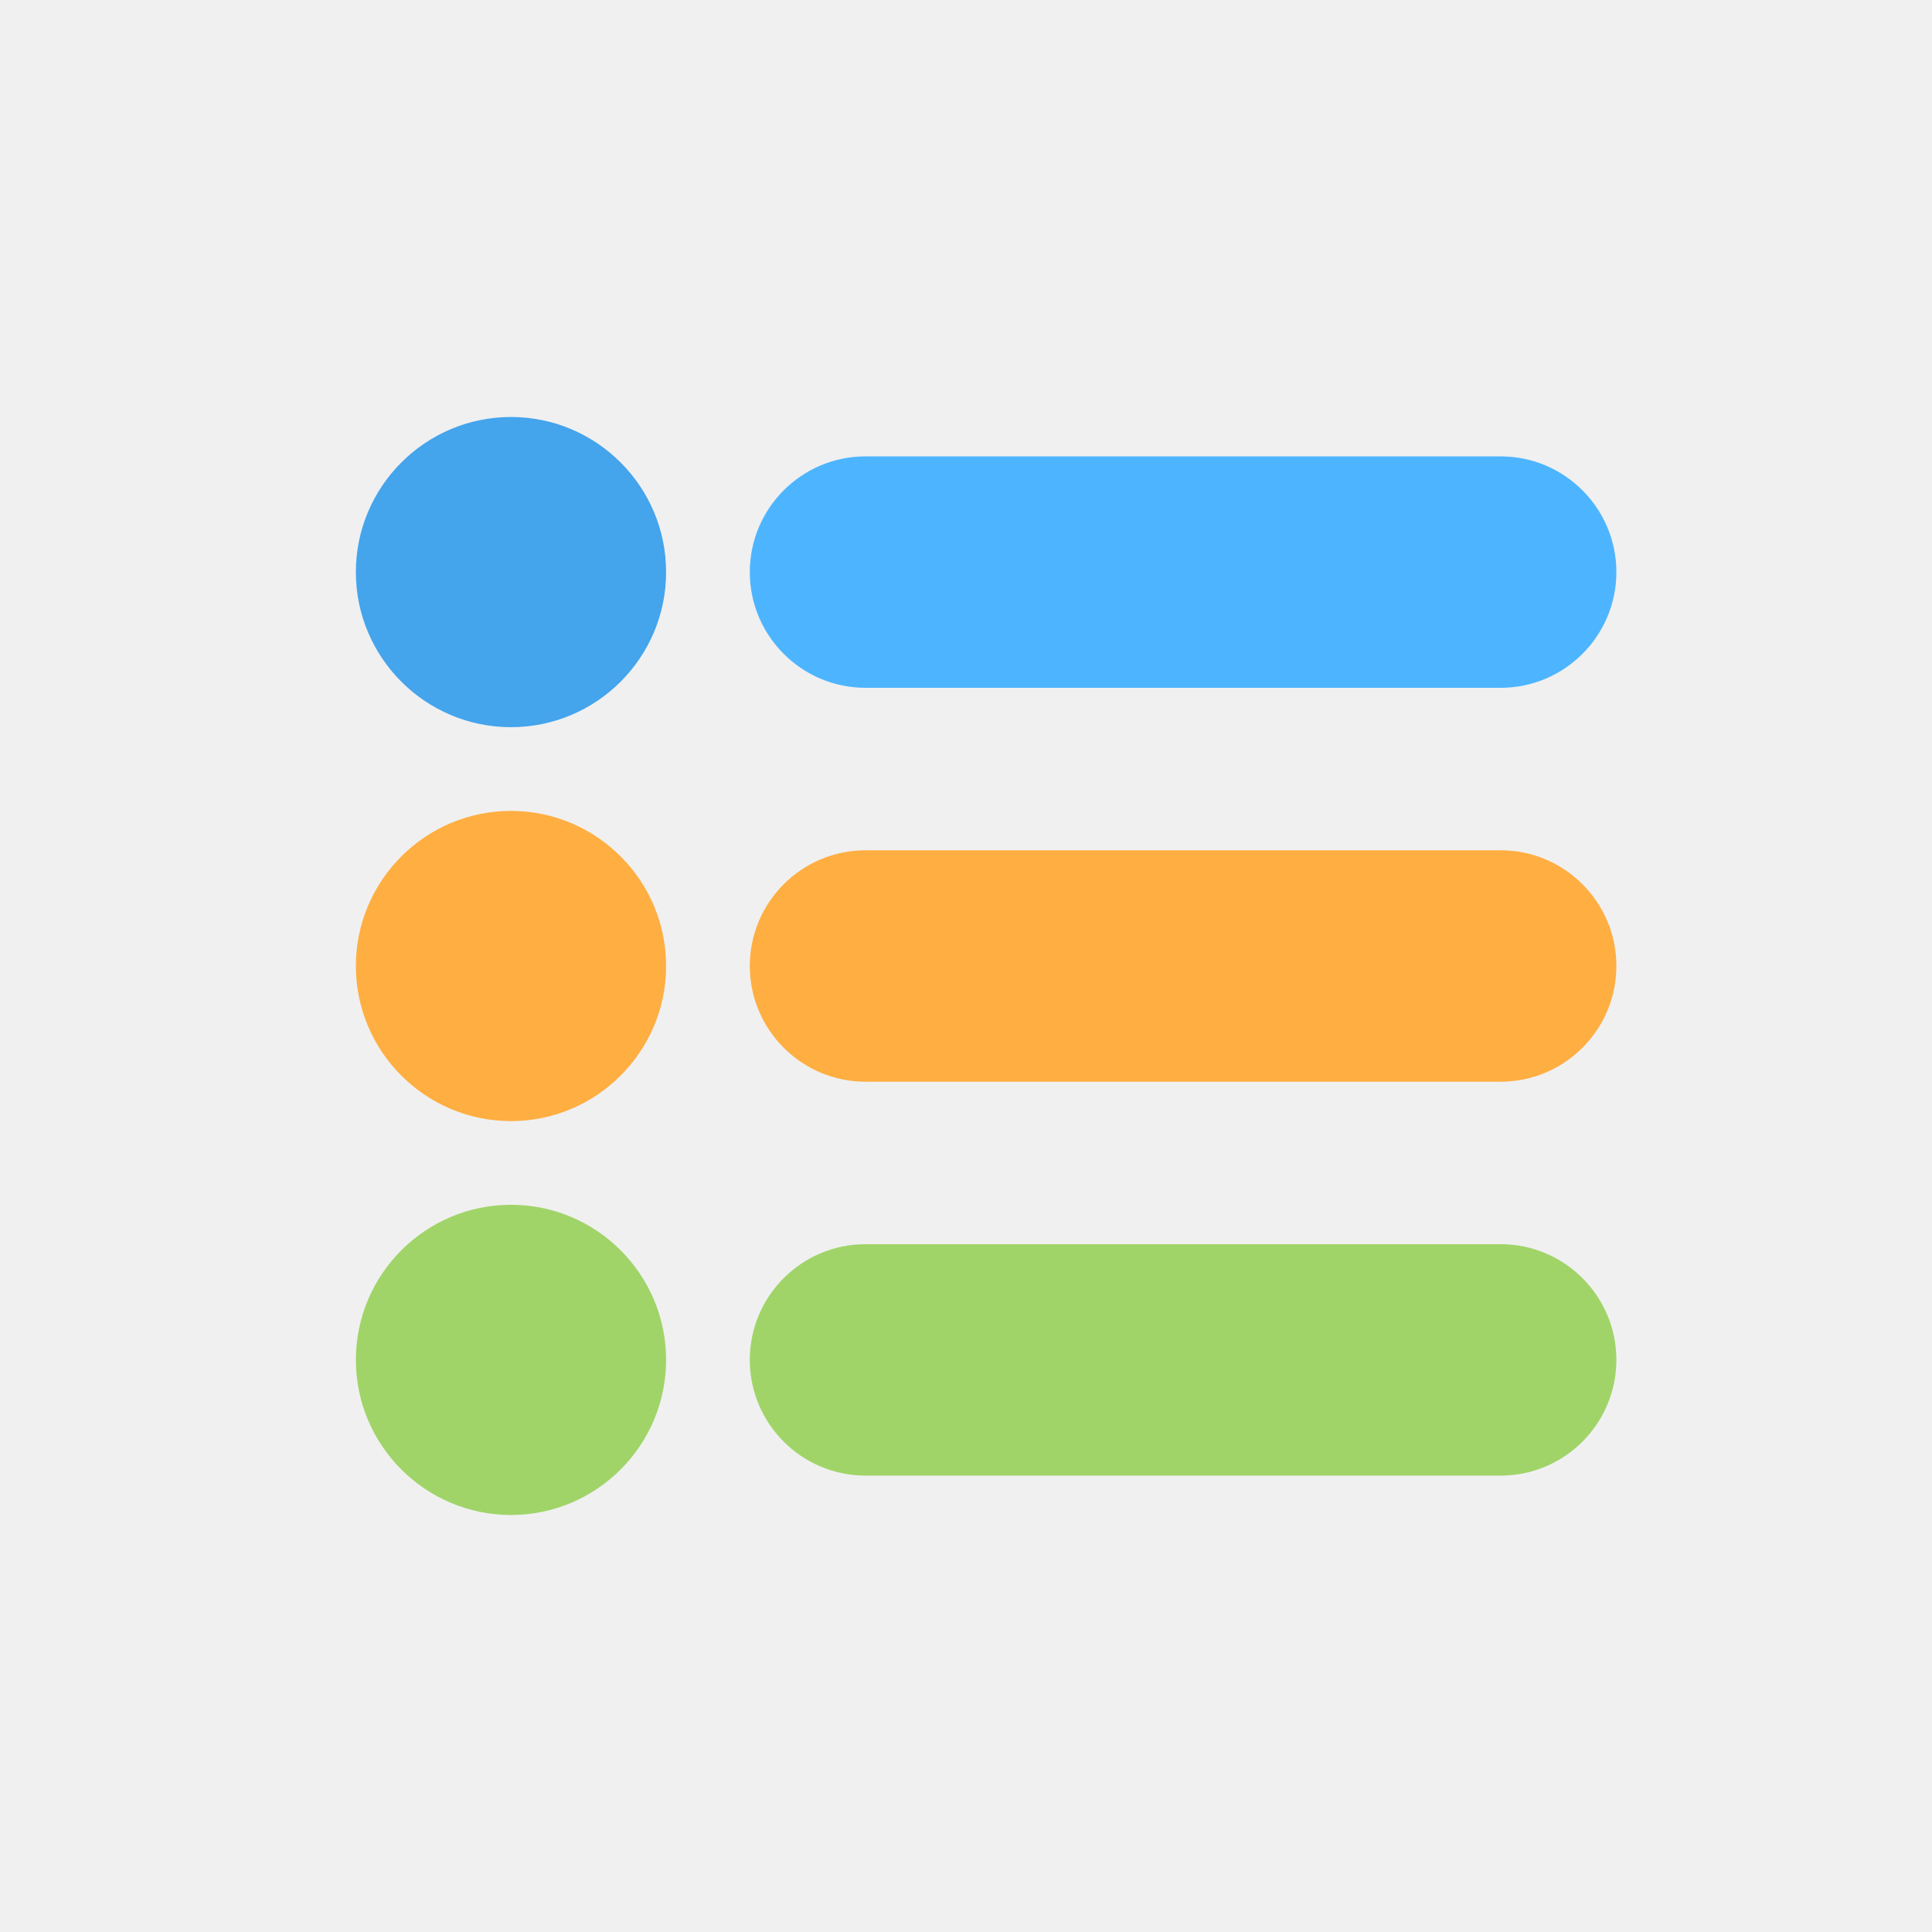
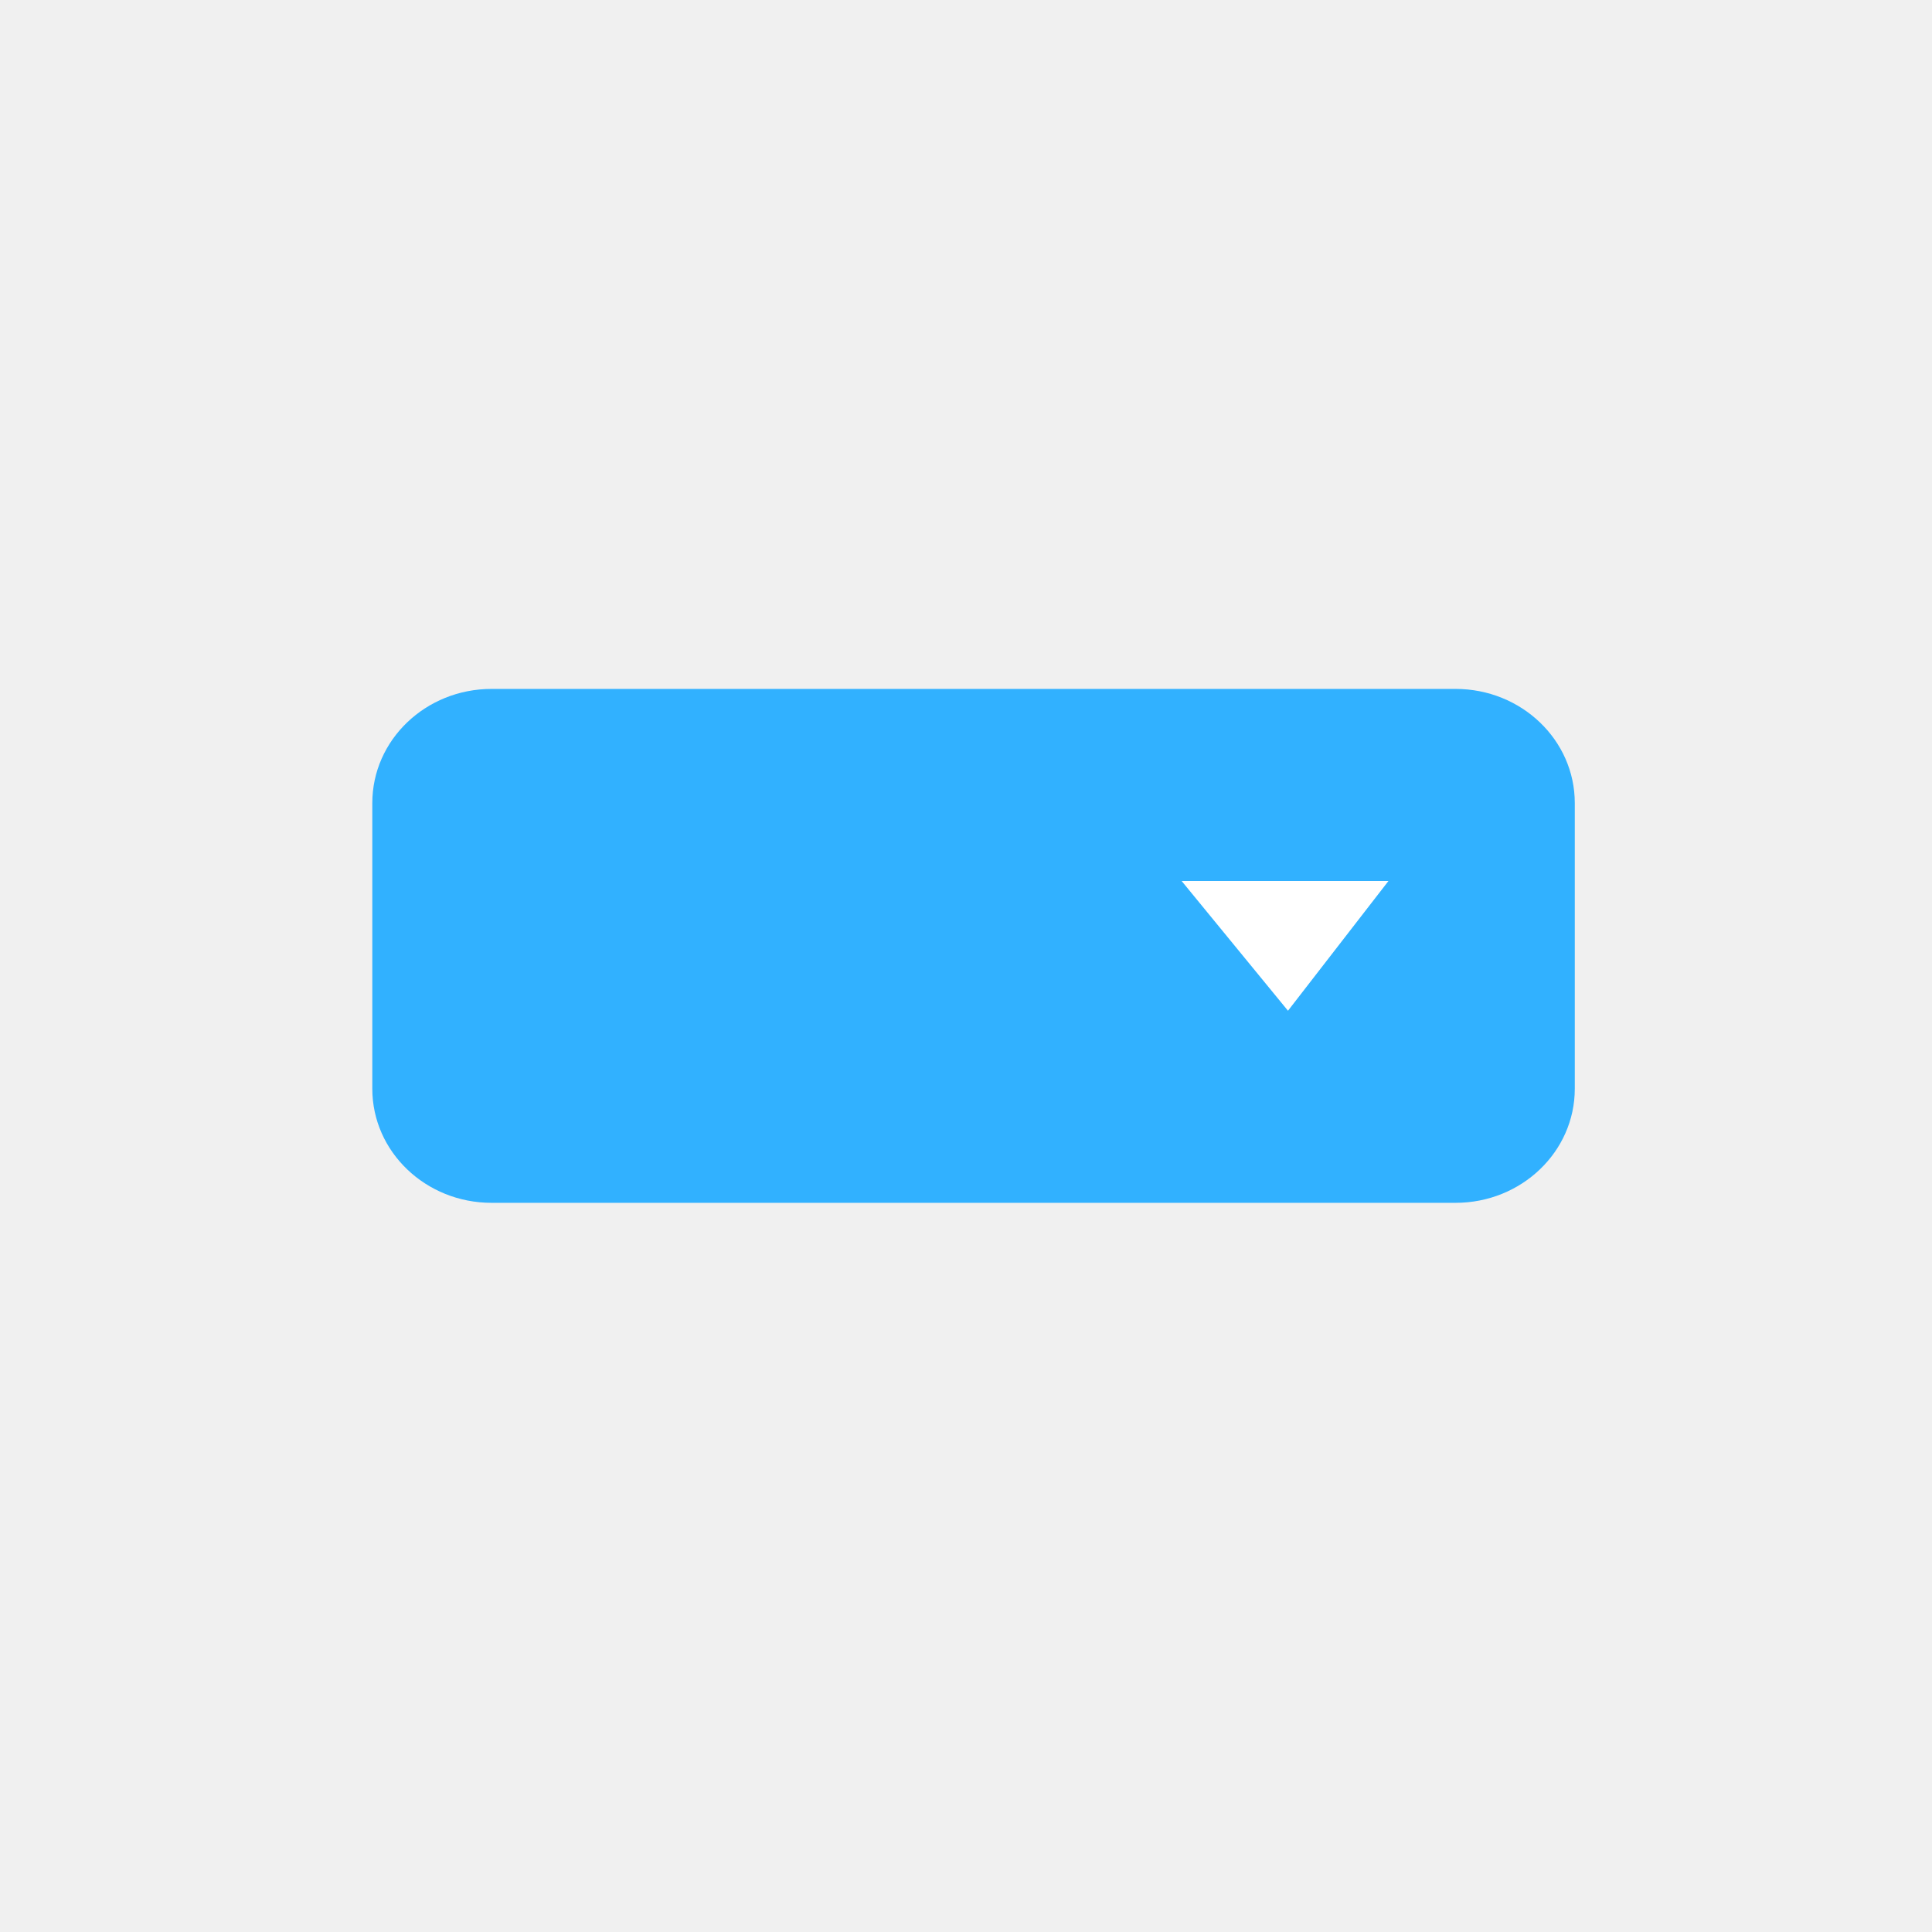
<svg xmlns="http://www.w3.org/2000/svg" version="1.1" id="Layer_1" x="0px" y="0px" width="96px" height="96px" viewBox="0 0 96 96" enable-background="new 0 0 96 96" xml:space="preserve">
-   <g>
-     <path fill="#44A4EC" d="M25.391,36.133c-4.25,0-7.708-3.457-7.708-7.706c0-4.249,3.458-7.707,7.708-7.707   c4.249,0,7.707,3.458,7.707,7.707C33.098,32.677,29.64,36.133,25.391,36.133z" />
-     <path fill="#FFAE42" d="M25.391,55.707c-4.25,0-7.708-3.458-7.708-7.707c0-4.25,3.458-7.707,7.708-7.707   c4.249,0,7.707,3.458,7.707,7.707C33.098,52.249,29.64,55.707,25.391,55.707z" />
-     <path fill="#A0D468" d="M25.391,75.279c-4.25,0-7.708-3.457-7.708-7.707c0-4.249,3.458-7.707,7.708-7.707   c4.249,0,7.707,3.458,7.707,7.707C33.098,71.822,29.64,75.279,25.391,75.279z" />
-   </g>
-   <g>
-     <path fill="#4DB5FF" d="M74.566,34.177H43.006c-3.17,0-5.749-2.579-5.749-5.75s2.578-5.75,5.749-5.75h31.561   c3.171,0,5.75,2.58,5.75,5.75S77.737,34.177,74.566,34.177z" />
-     <path fill="#FFAE42" d="M74.566,53.749H43.006c-3.17,0-5.749-2.579-5.749-5.749s2.578-5.75,5.749-5.75h31.561   c3.171,0,5.75,2.579,5.75,5.75S77.737,53.749,74.566,53.749z" />
-     <path fill="#A0D468" d="M74.566,73.322H43.006c-3.17,0-5.749-2.579-5.749-5.75c0-3.17,2.578-5.749,5.749-5.749h31.561   c3.171,0,5.75,2.579,5.75,5.749C80.316,70.743,77.737,73.322,74.566,73.322z" />
-   </g>
+   <path fill="#31B1FF" d="M78.25,54.1c0,3.131-2.652,5.668-5.925,5.668h-47.9c-3.272,0-5.925-2.537-5.925-5.668V39.901  c0-3.131,2.652-5.669,5.925-5.669h47.9c3.272,0,5.925,2.538,5.925,5.669V54.1z" />
+   <path fill="#FFFFFF" d="M68.992,43.776H58.715l5.284,6.447L68.992,43.776z" />
</svg>
